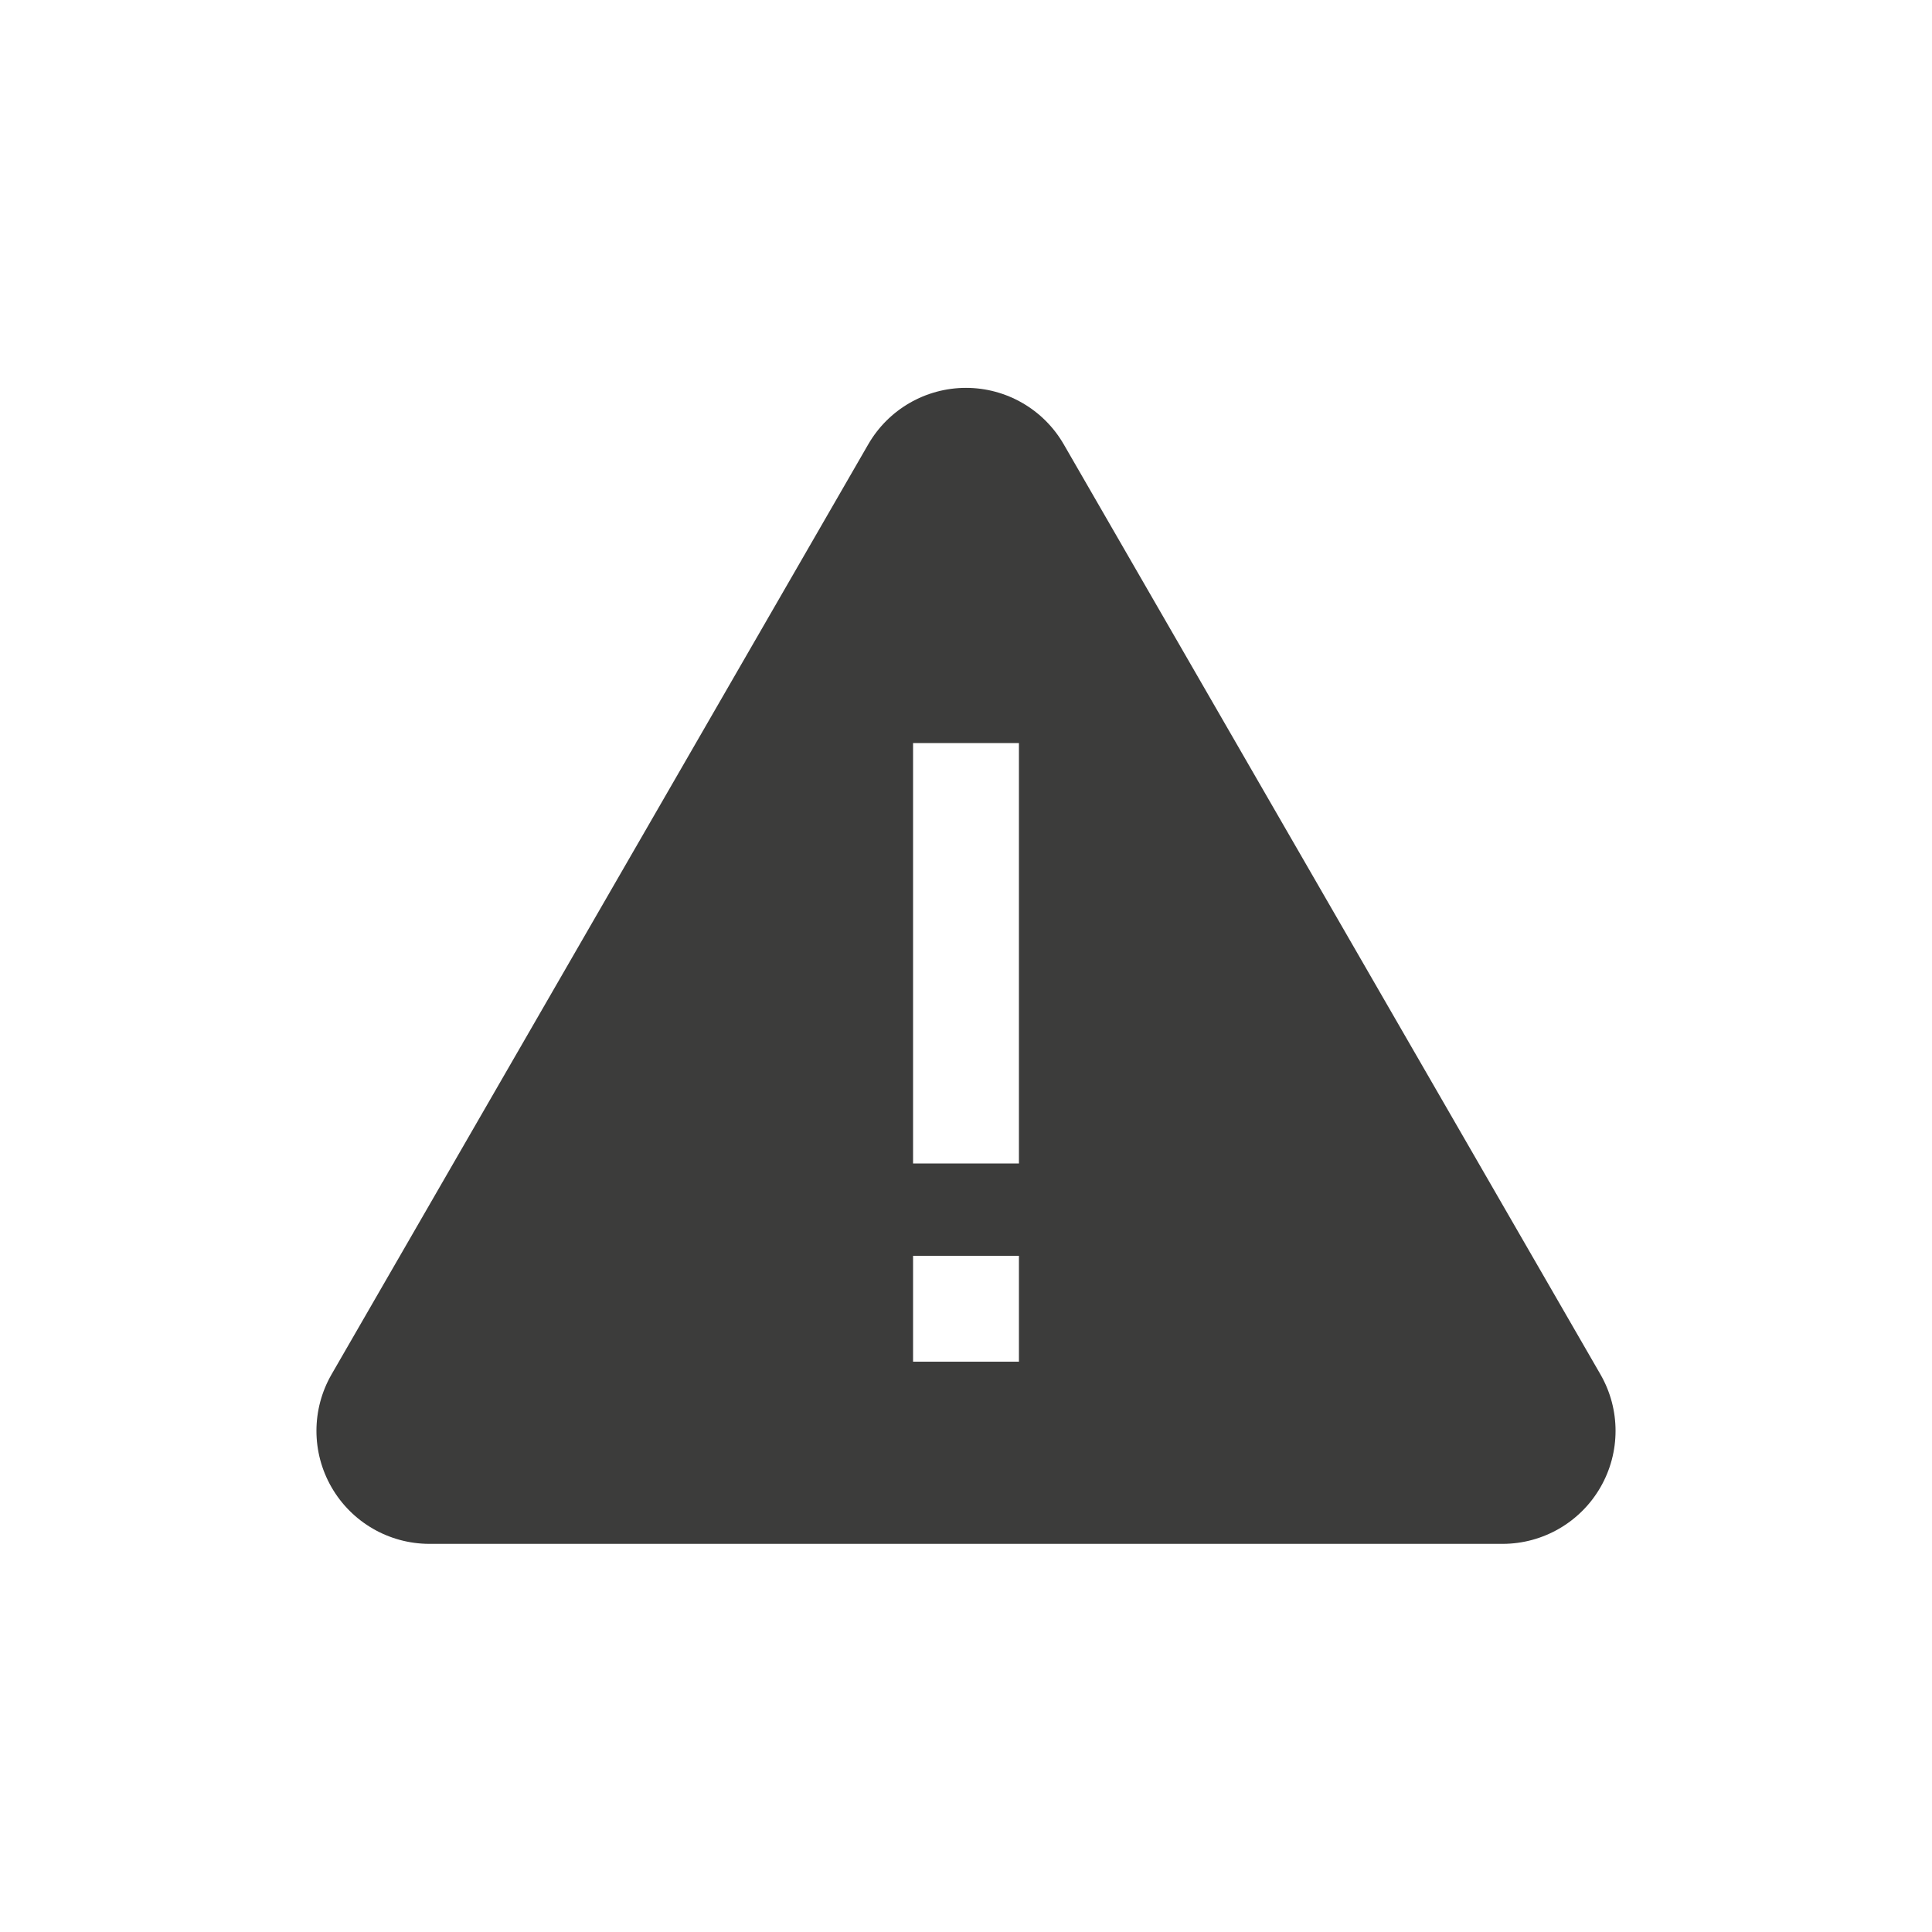
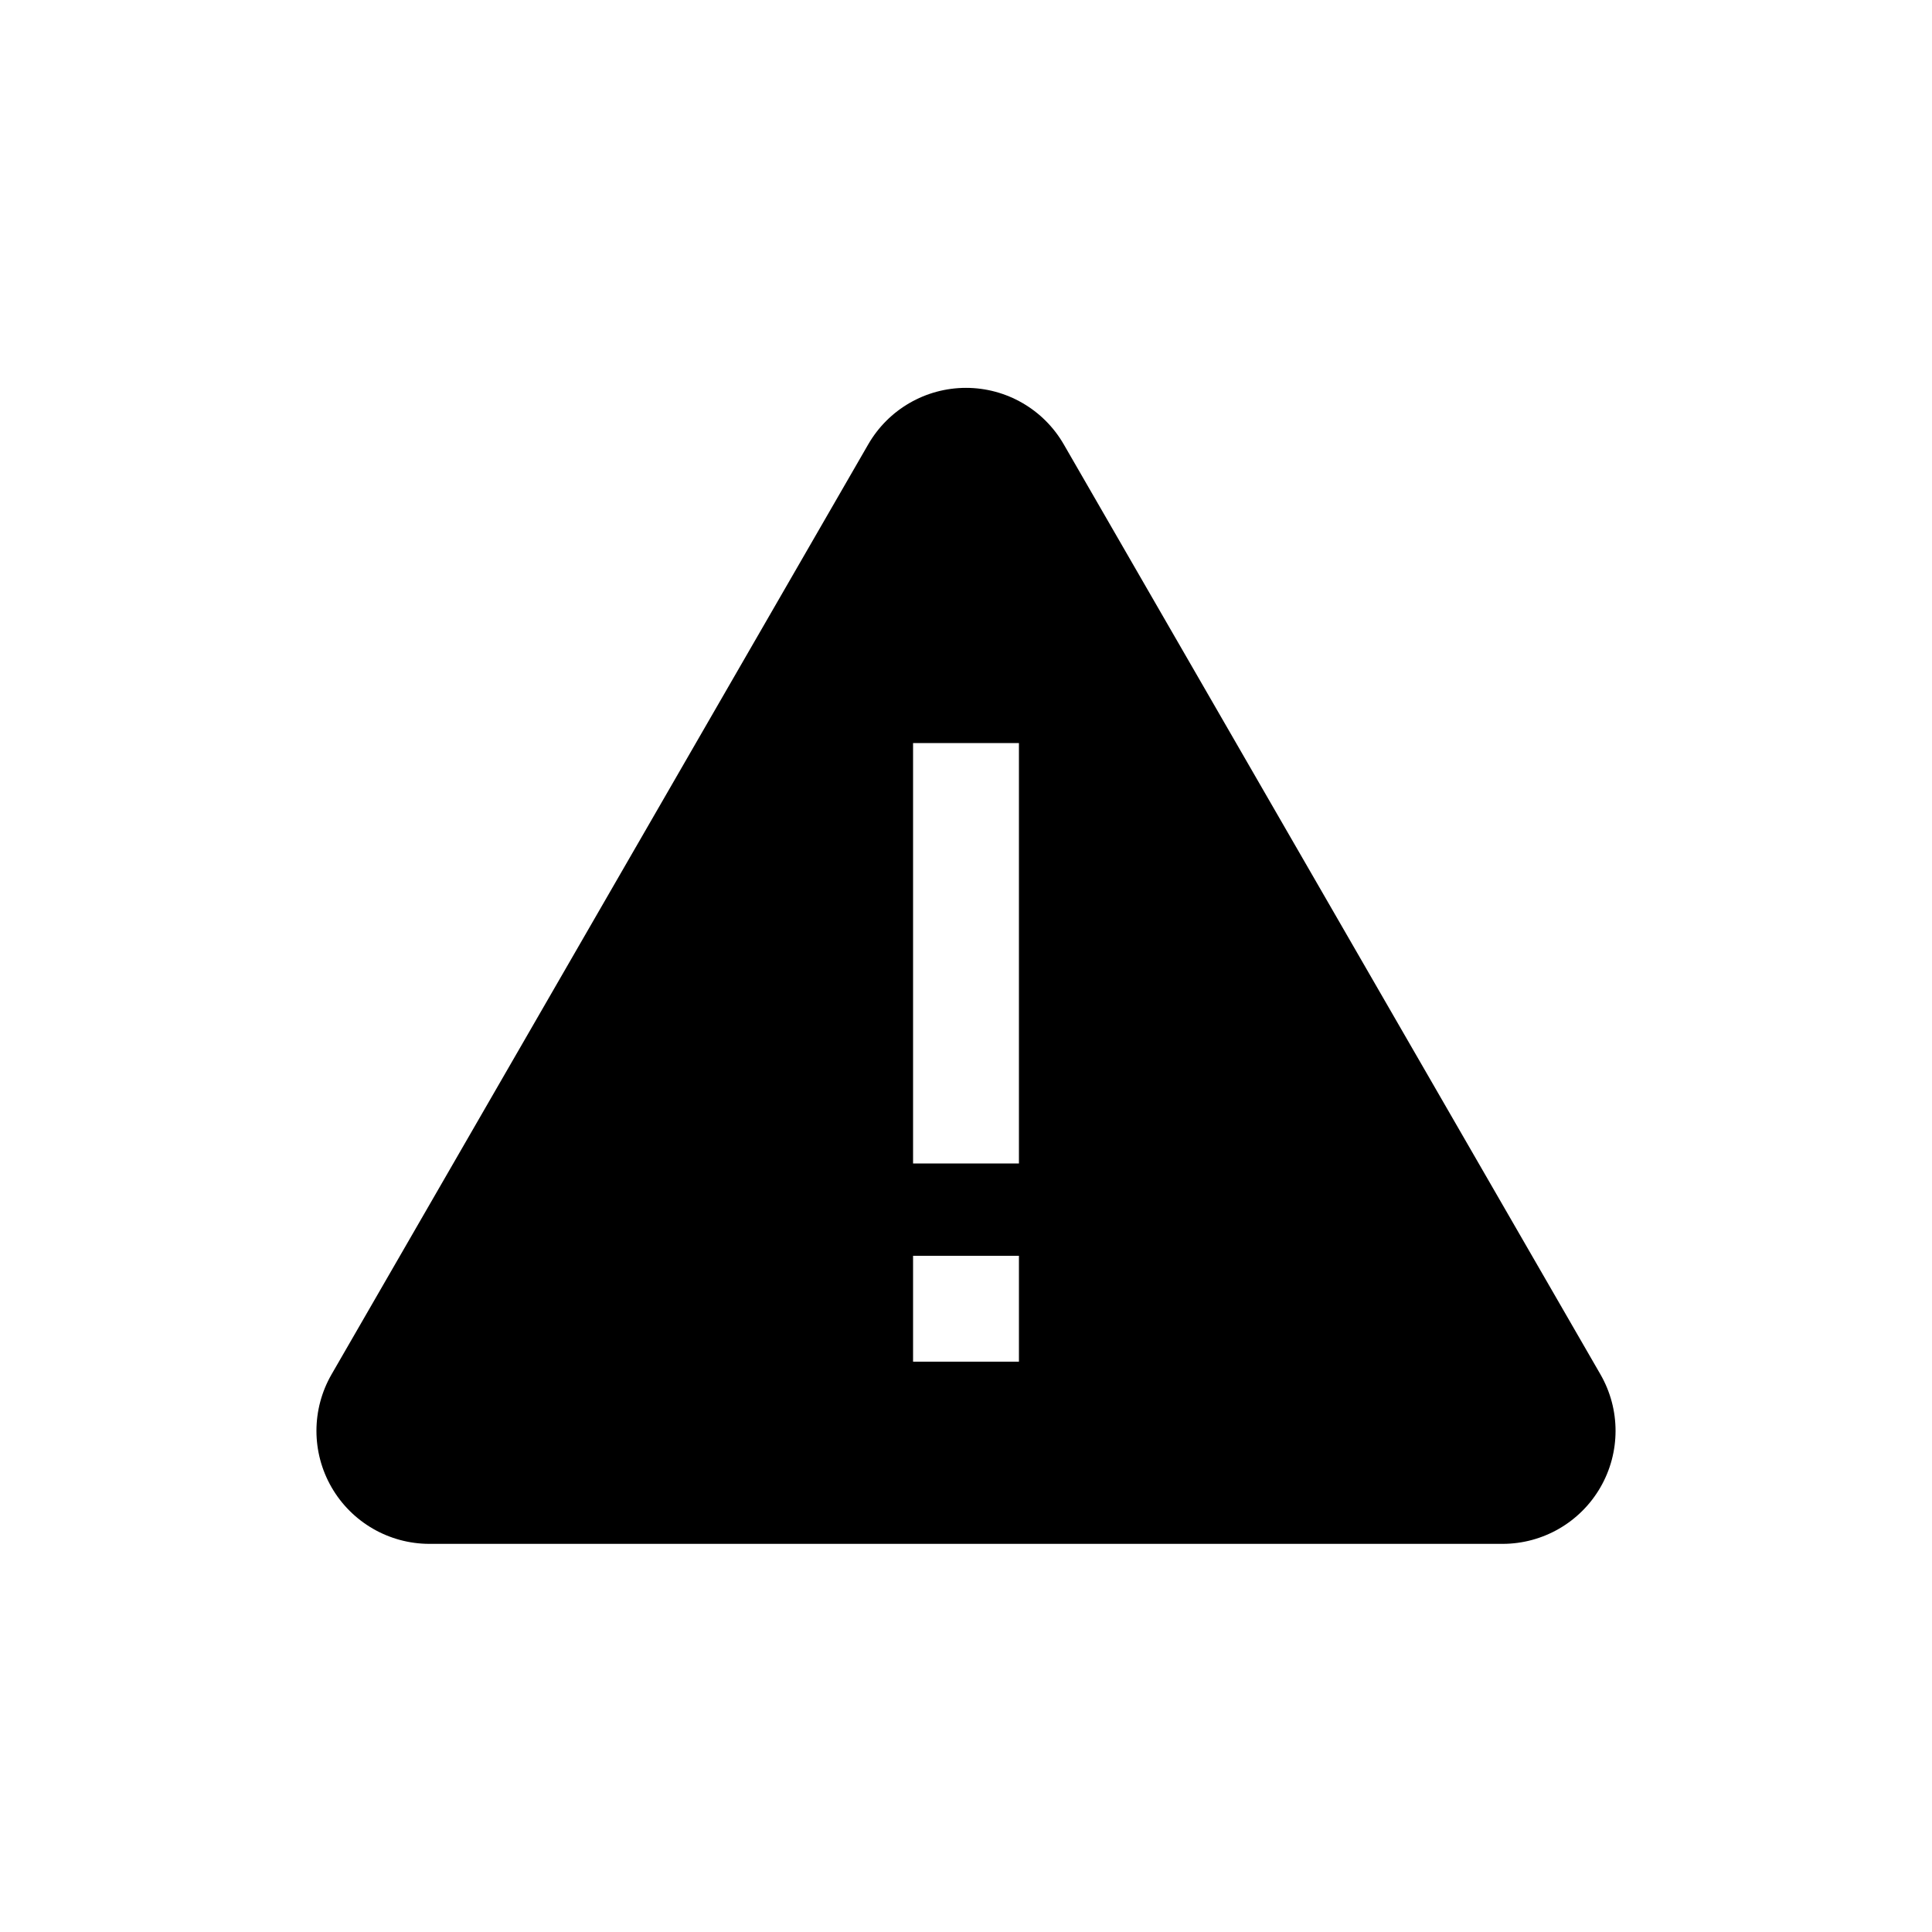
<svg xmlns="http://www.w3.org/2000/svg" viewBox="0 0 100 100">
-   <path d="M82.84 71.14L55.06 23a5.84 5.84 0 0 0-10.12 0L17.16 71.14a5.85 5.85 0 0 0 5.06 8.77h55.56a5.85 5.85 0 0 0 5.06-8.77zm-30.1-.66h-5.48V65h5.48zm0-10.26h-5.48V38.46h5.48z" fill="#3c3c3b" />
+   <path d="M82.84 71.14L55.06 23a5.84 5.84 0 0 0-10.12 0L17.16 71.14a5.85 5.85 0 0 0 5.06 8.77h55.56a5.85 5.85 0 0 0 5.06-8.77zm-30.1-.66h-5.48V65h5.48zm0-10.26h-5.48V38.46h5.48z" />
</svg>
